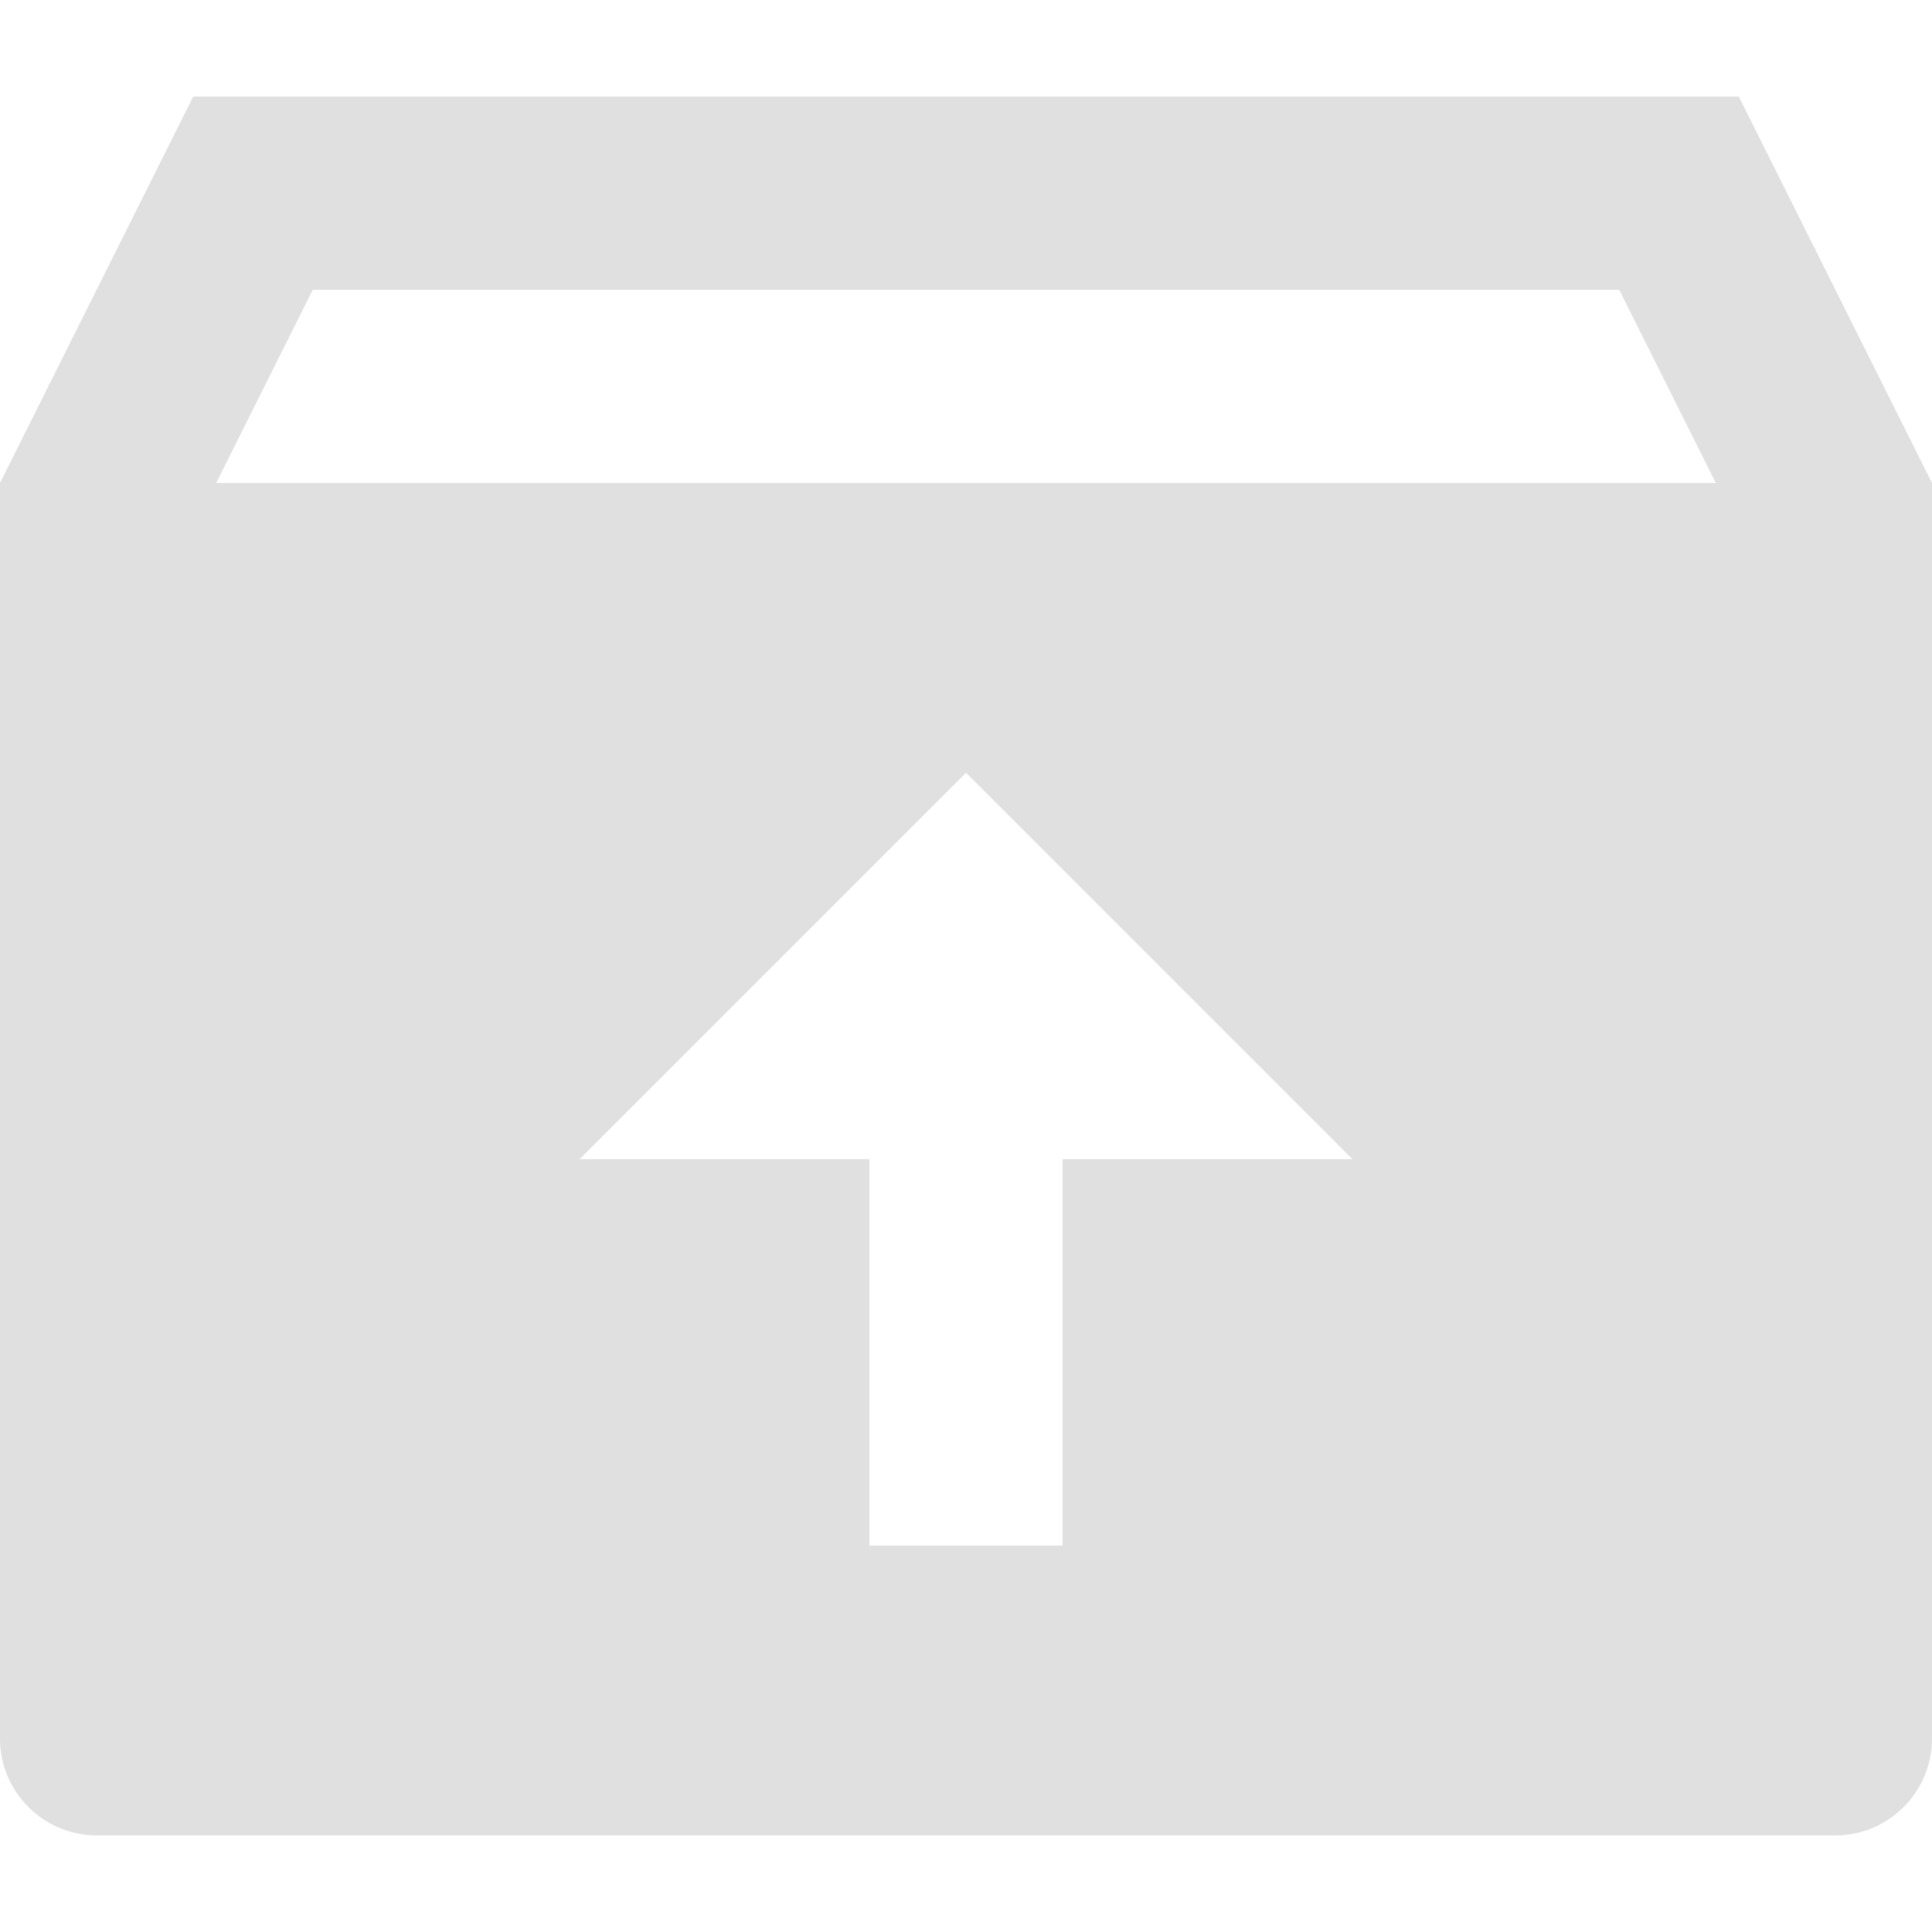
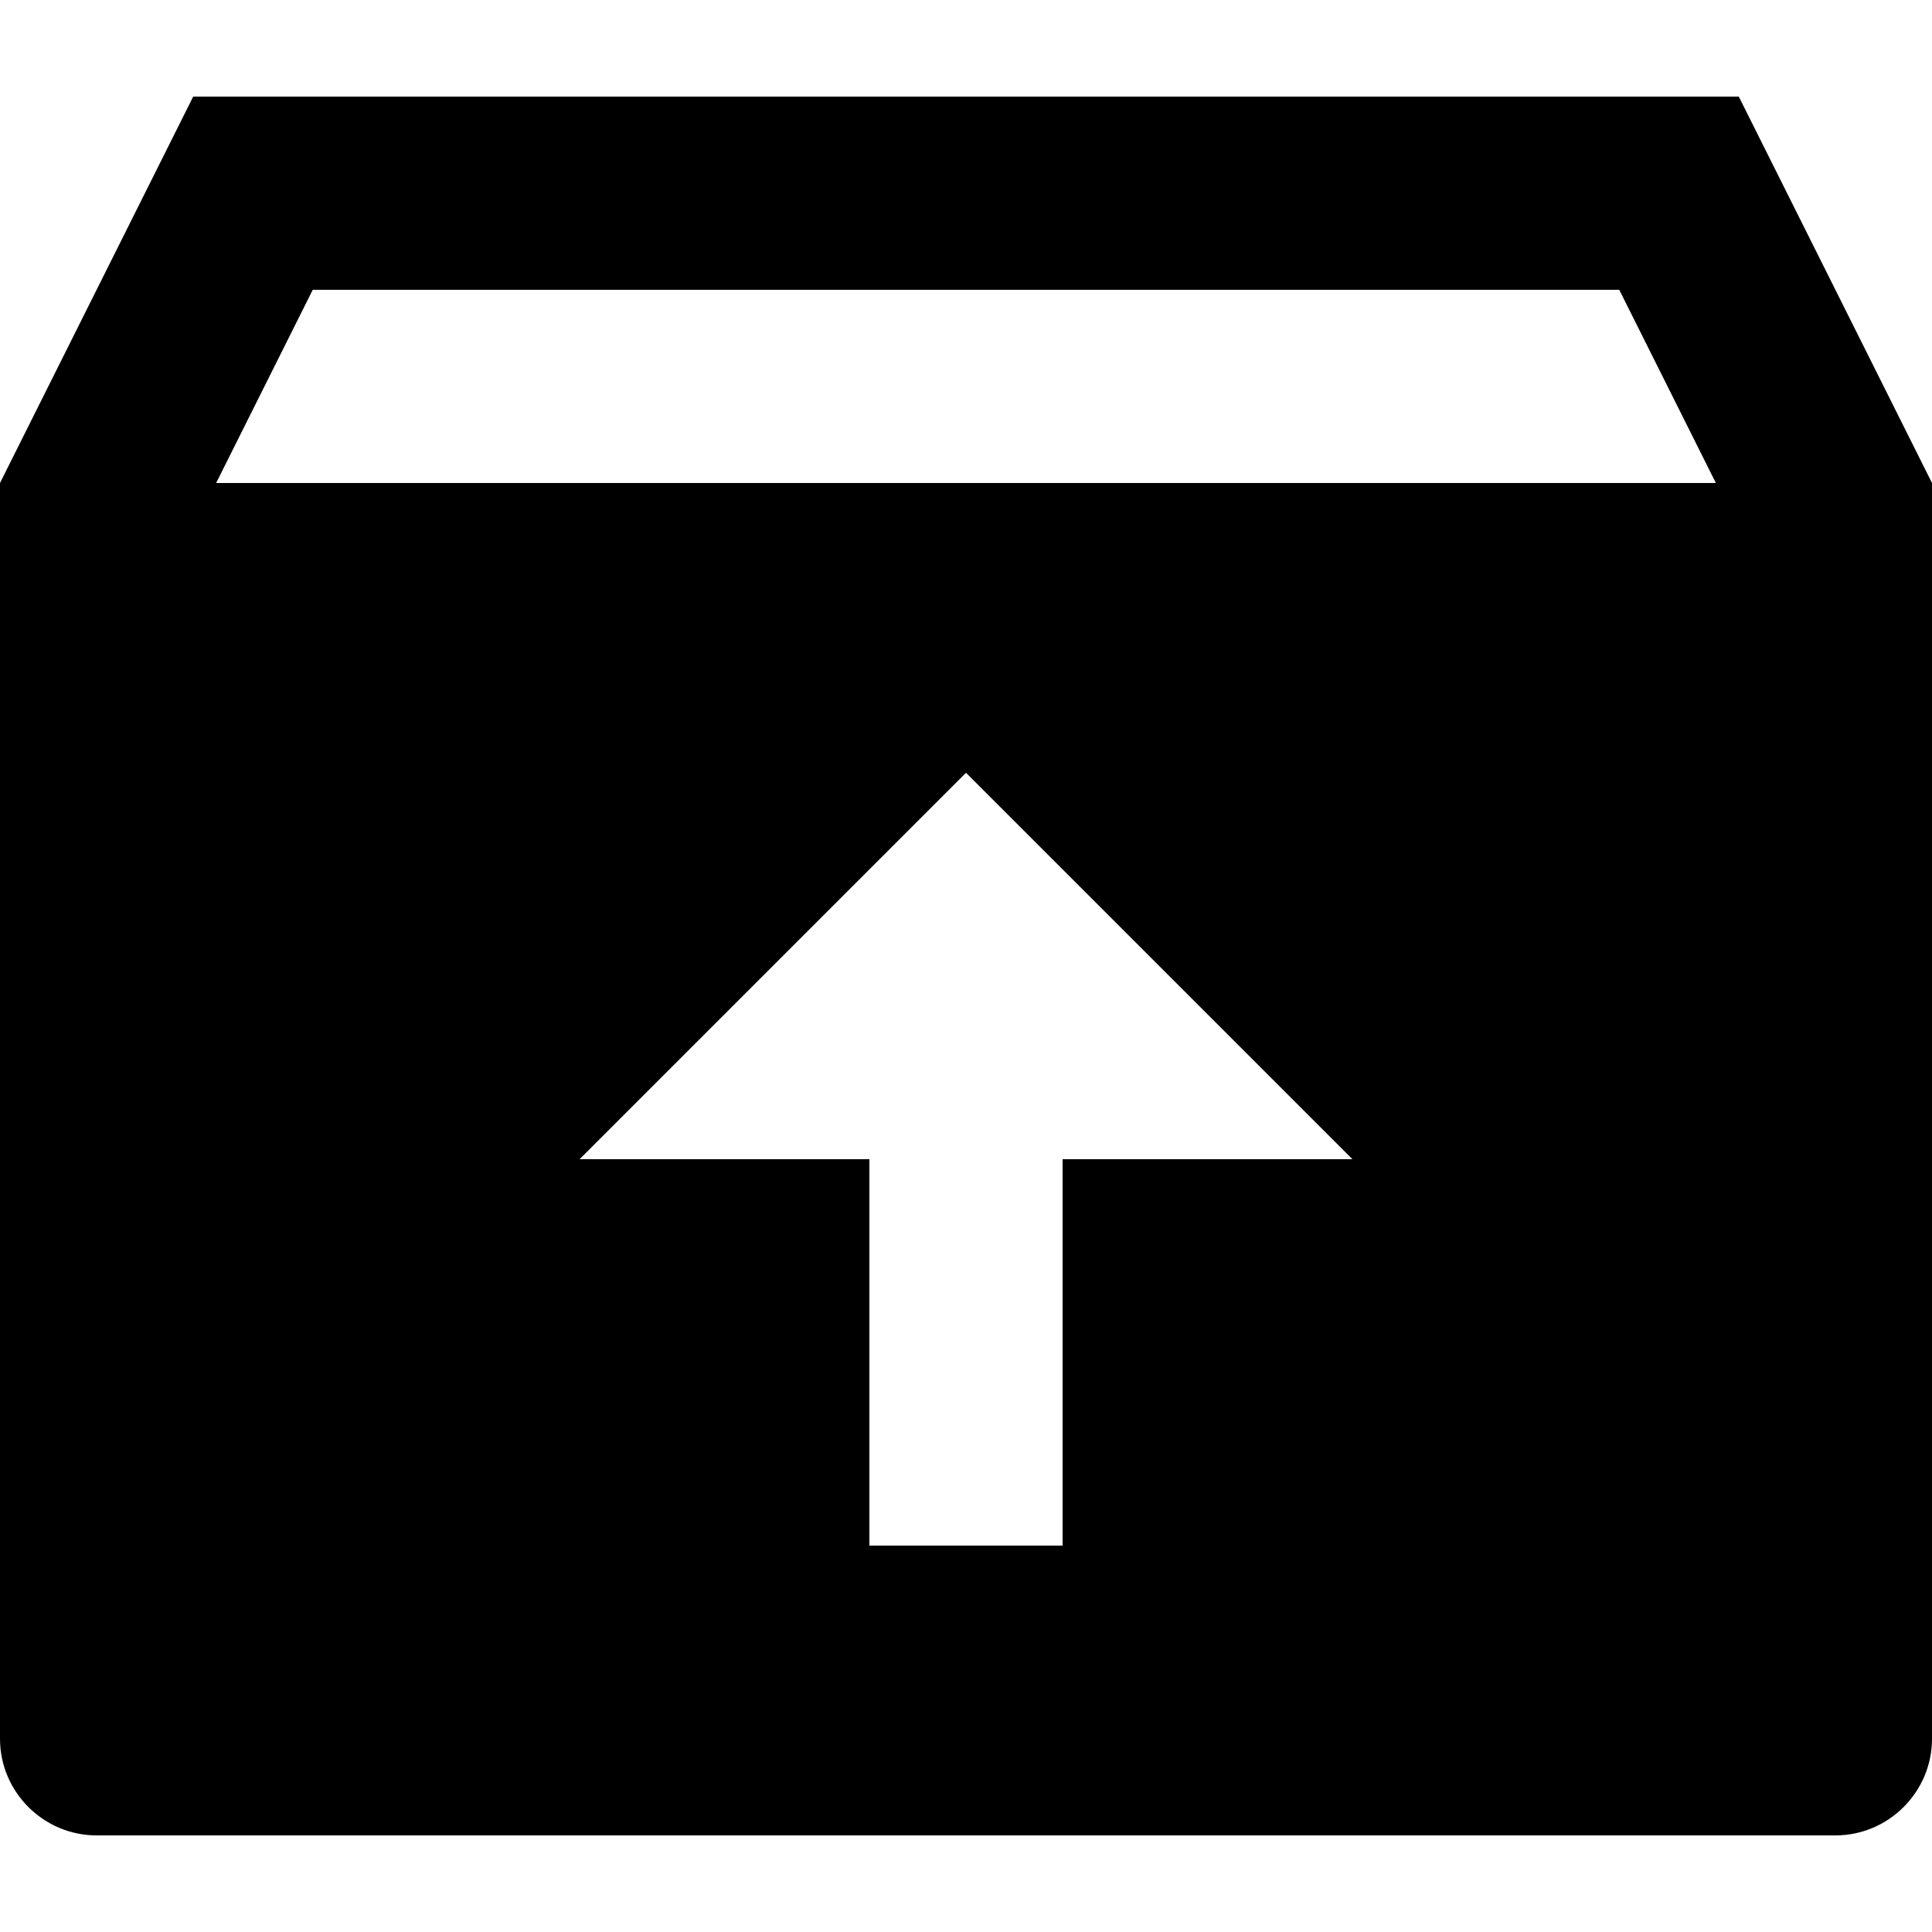
<svg xmlns="http://www.w3.org/2000/svg" width="16" height="16">
-   <path d="M14.4.8l1.6,3.2v10.4c0,.44-.36.8-.8.8H.8c-.44,0-.8-.36-.8-.8V4L1.6.8h12.8ZM8,6.4l-3.2,3.2h2.4v3.2h1.6v-3.2h2.4l-3.2-3.2ZM13.41,2.4H2.59l-.8,1.6h12.42l-.8-1.6Z" fill="#e0e0e0" />
+   <path d="M14.4.8l1.6,3.2v10.4c0,.44-.36.8-.8.8H.8c-.44,0-.8-.36-.8-.8V4L1.6.8h12.8ZM8,6.4l-3.2,3.2h2.4v3.2h1.6v-3.2h2.4l-3.2-3.2ZM13.41,2.4H2.59l-.8,1.6h12.42l-.8-1.6Z" fill="currentColor" />
</svg>
